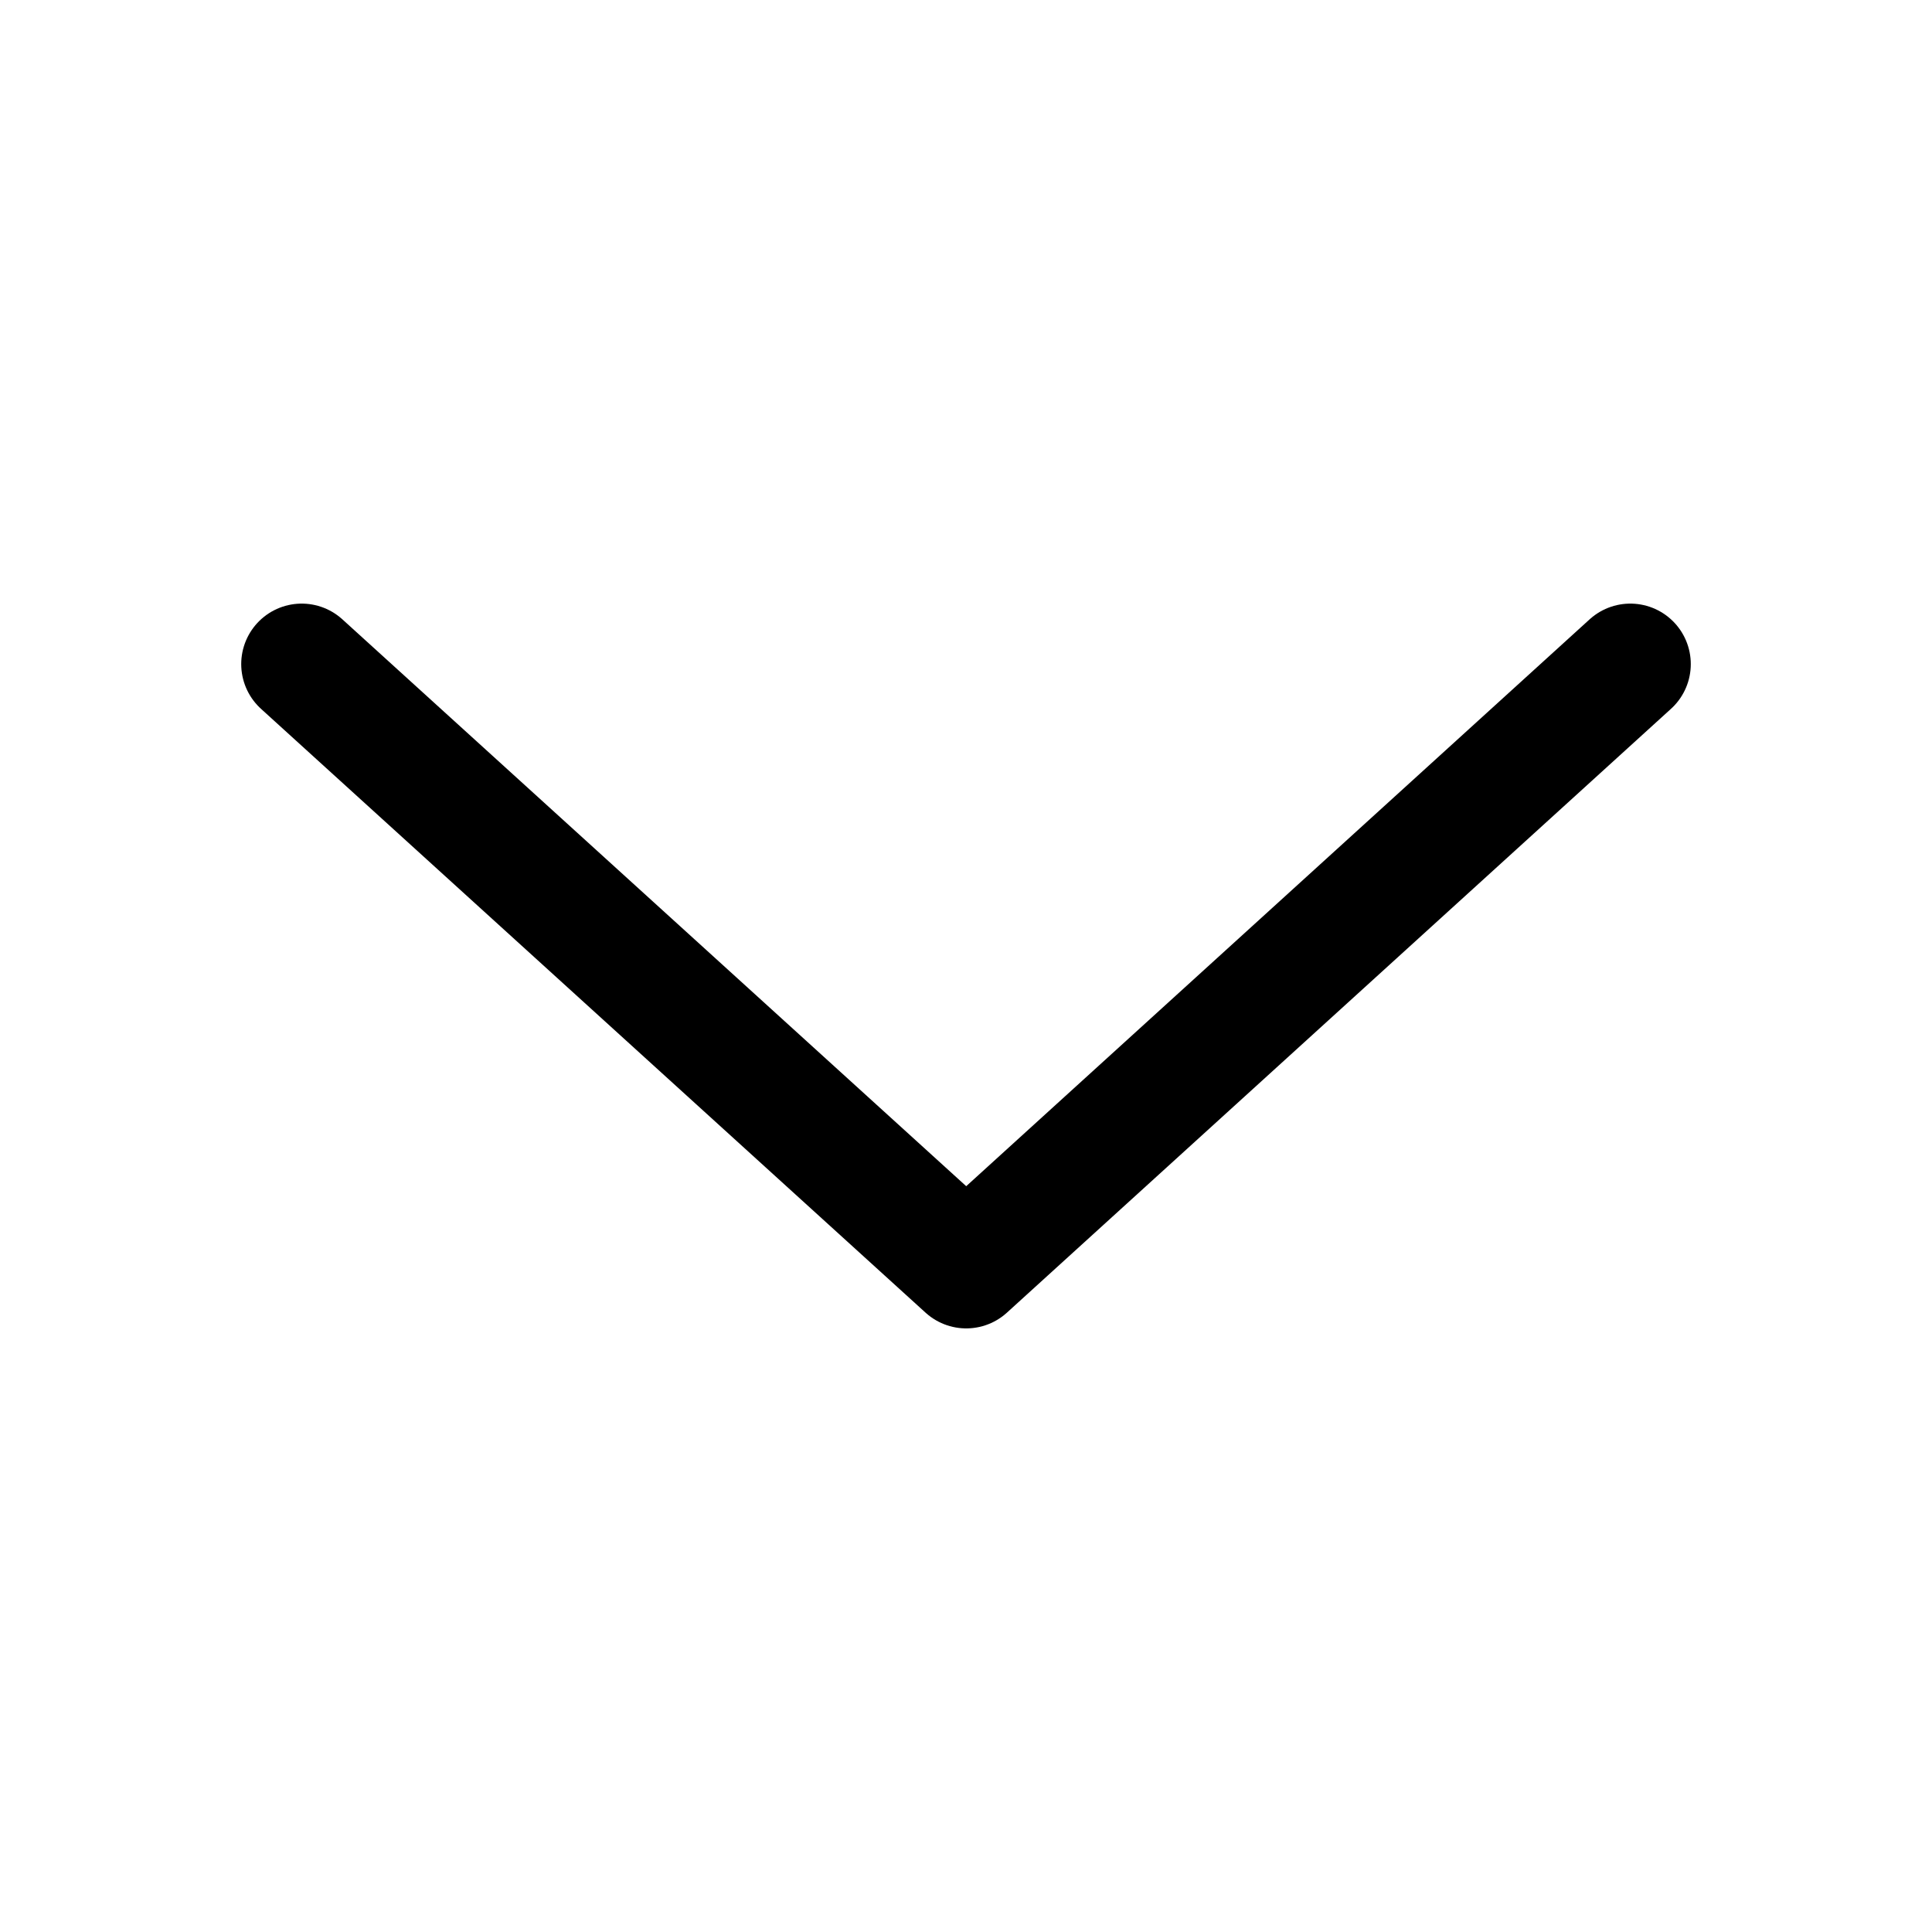
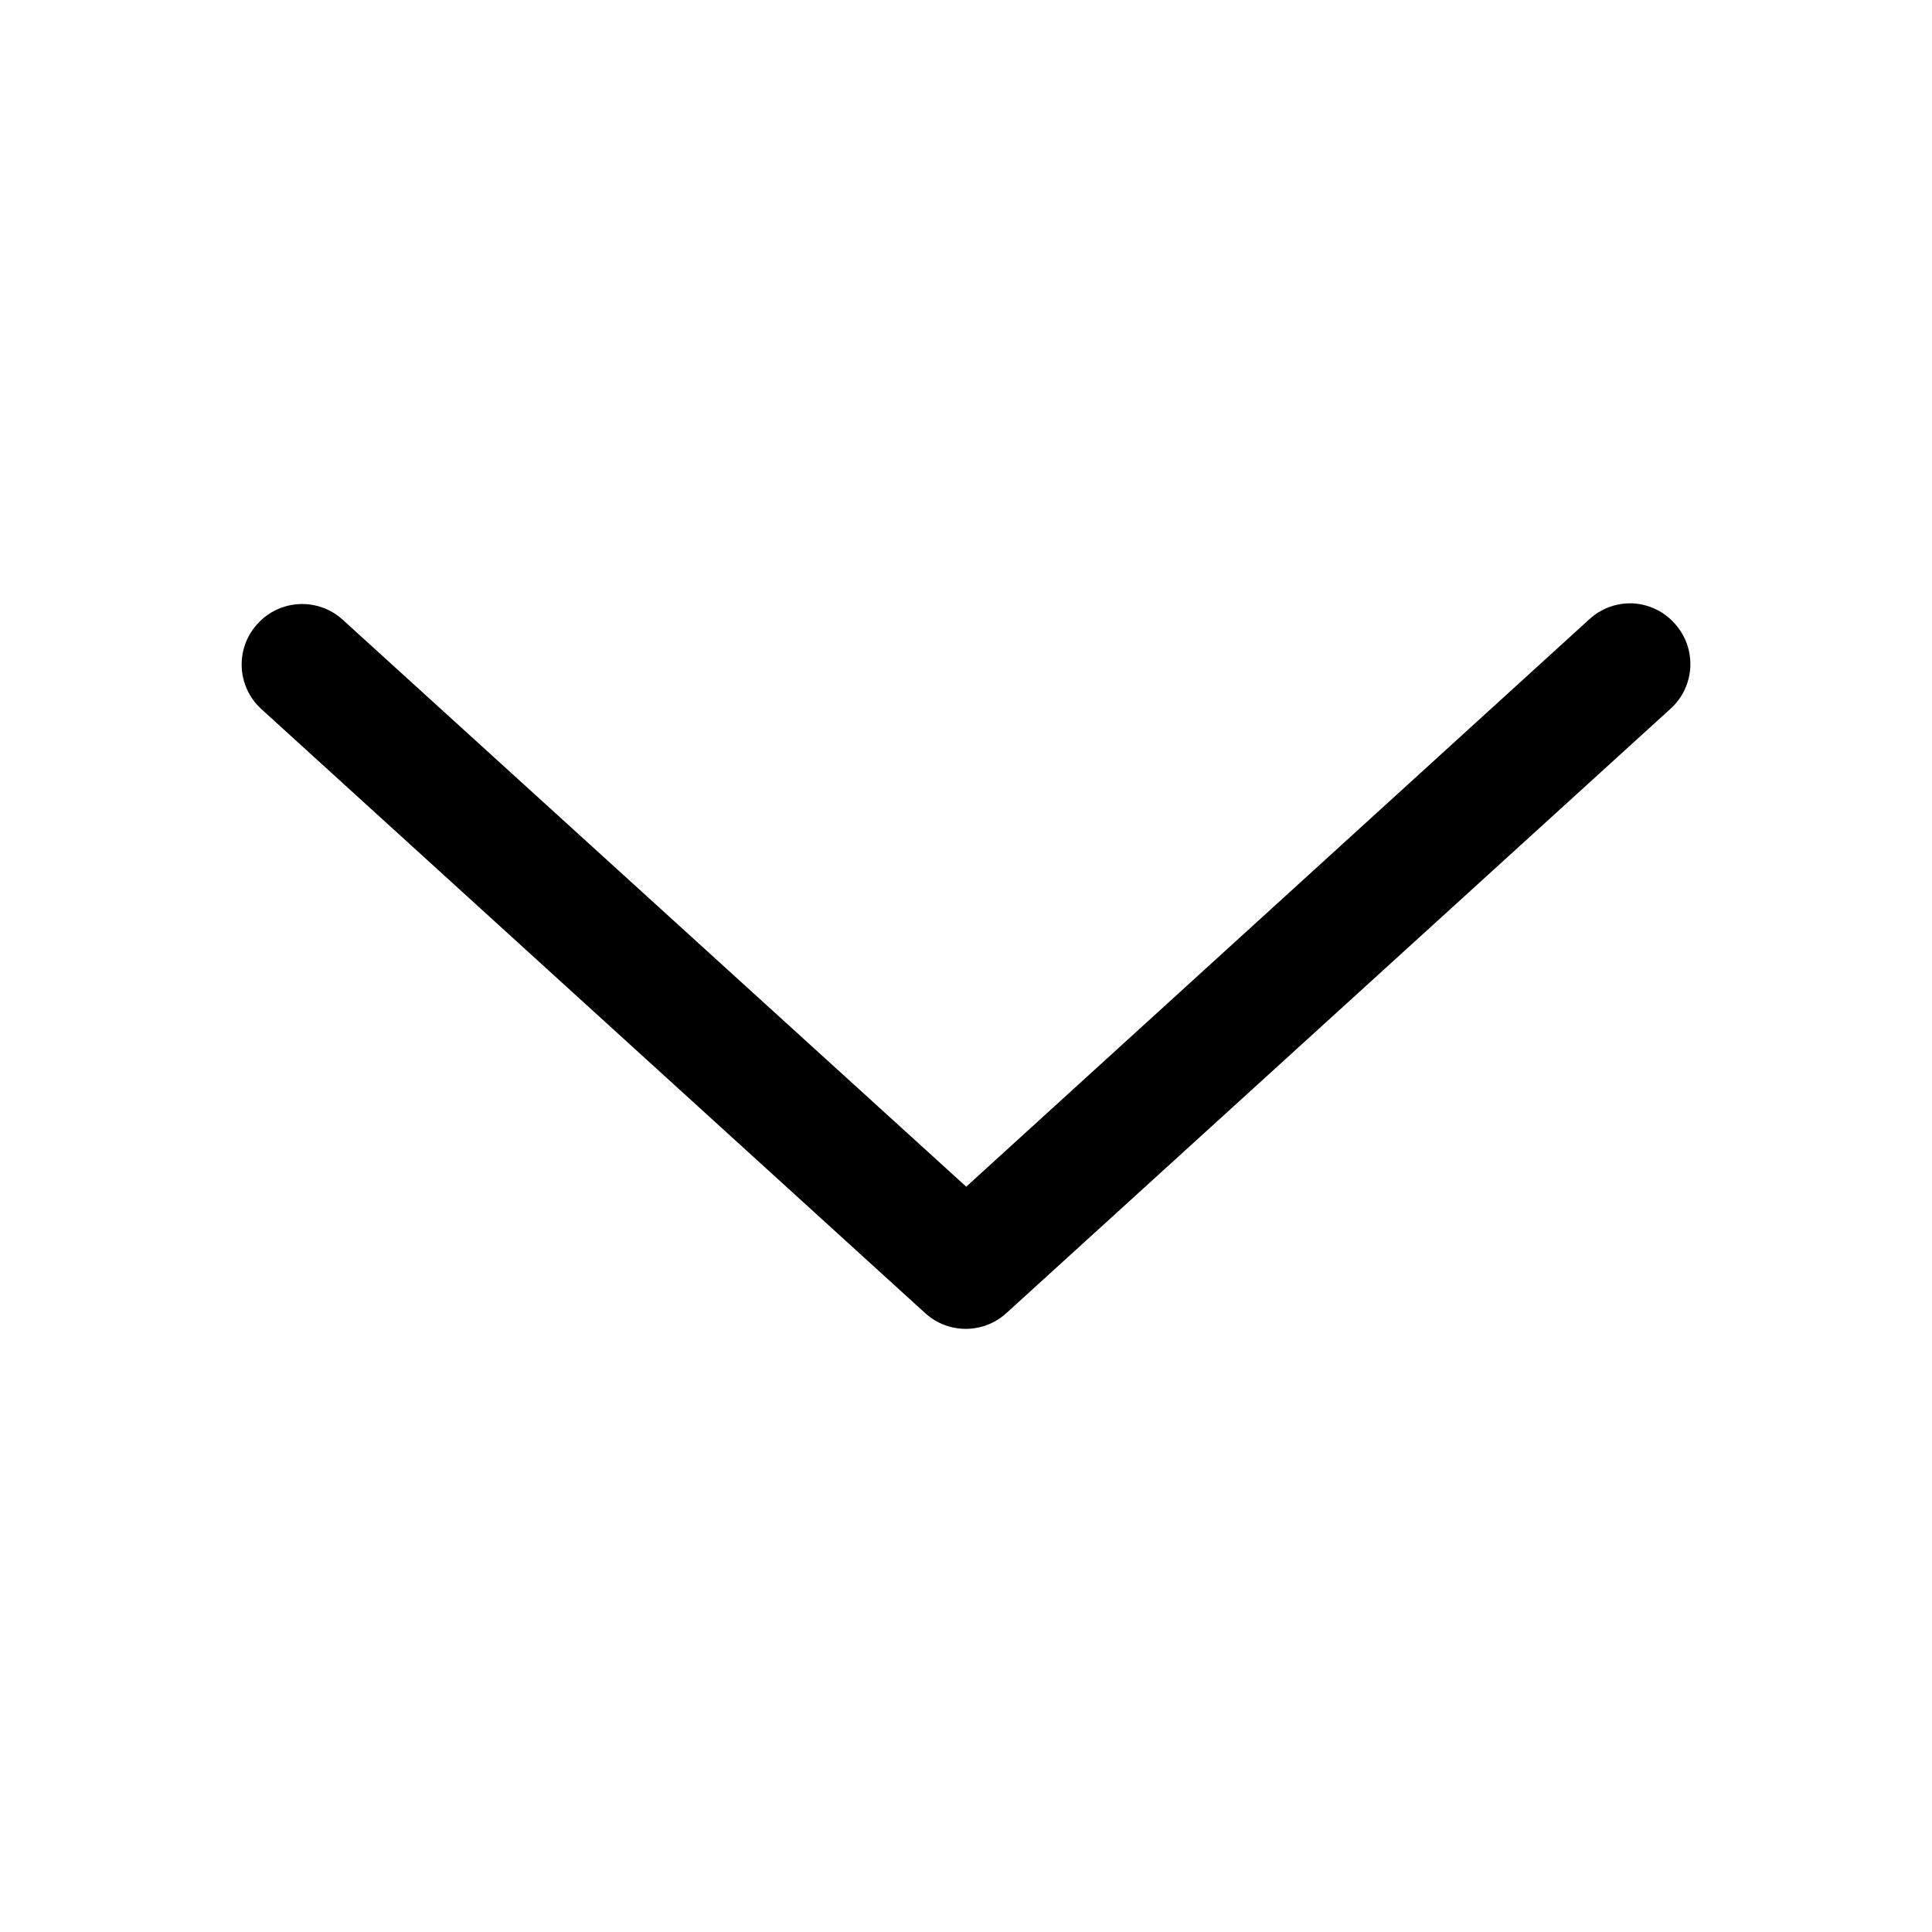
<svg xmlns="http://www.w3.org/2000/svg" width="16" height="16" viewBox="0 0 4.233 4.233" version="1.1" id="svg5">
  <defs id="defs2" />
  <g id="layer1">
-     <path style="fill:none;stroke:#000000;stroke-width:0.265;stroke-linecap:round;stroke-linejoin:round;stroke-miterlimit:4;stroke-dasharray:none;stroke-opacity:1" d="M 0.661,1.455 2.117,2.778 3.572,1.455" id="path1267" />
+     <path style="color:#000000;fill:#000000;stroke-linecap:round;stroke-linejoin:round;-inkscape-stroke:none" d="m 3.578,1.322 a 0.132,0.132 0 0 0 -0.096,0.035 L 2.117,2.6 0.75,1.357 a 0.132,0.132 0 0 0 -0.186,0.01 0.132,0.132 0 0 0 0.008,0.186 L 2.027,2.877 a 0.132,0.132 0 0 0 0.178,0 L 3.66,1.553 a 0.132,0.132 0 0 0 0.01,-0.186 0.132,0.132 0 0 0 -0.092,-0.045 z" id="path1267" />
  </g>
</svg>
